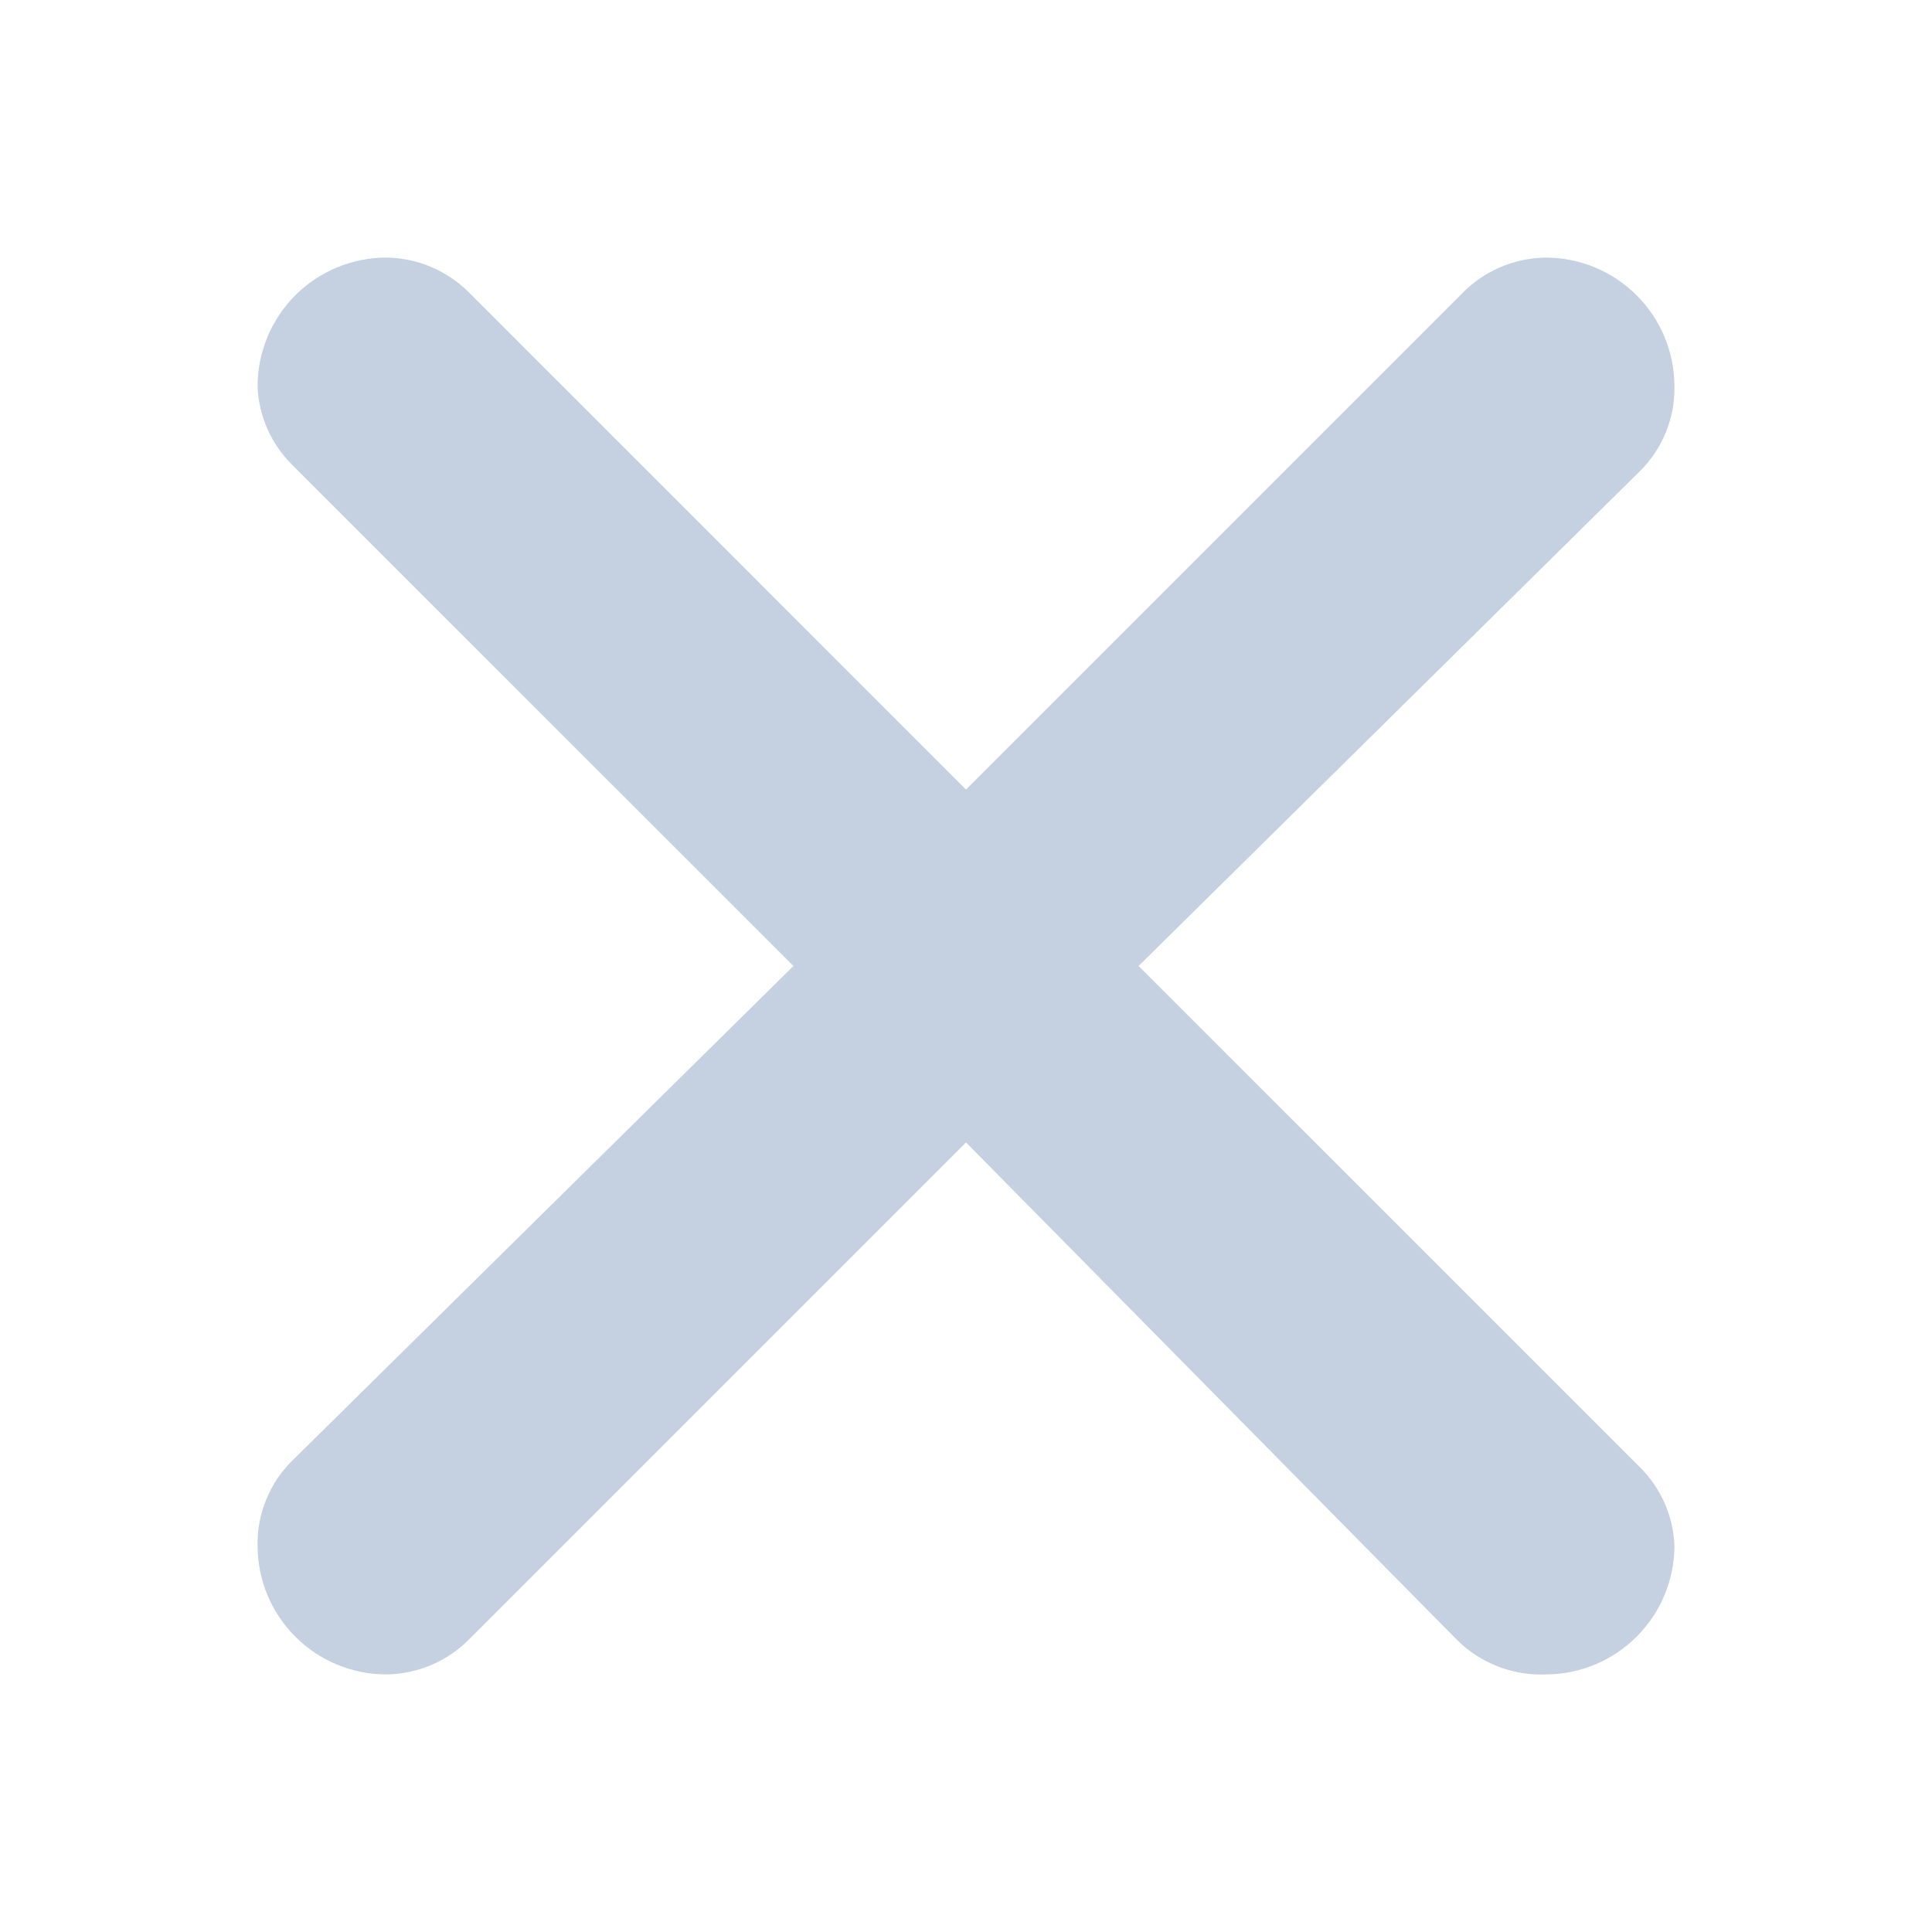
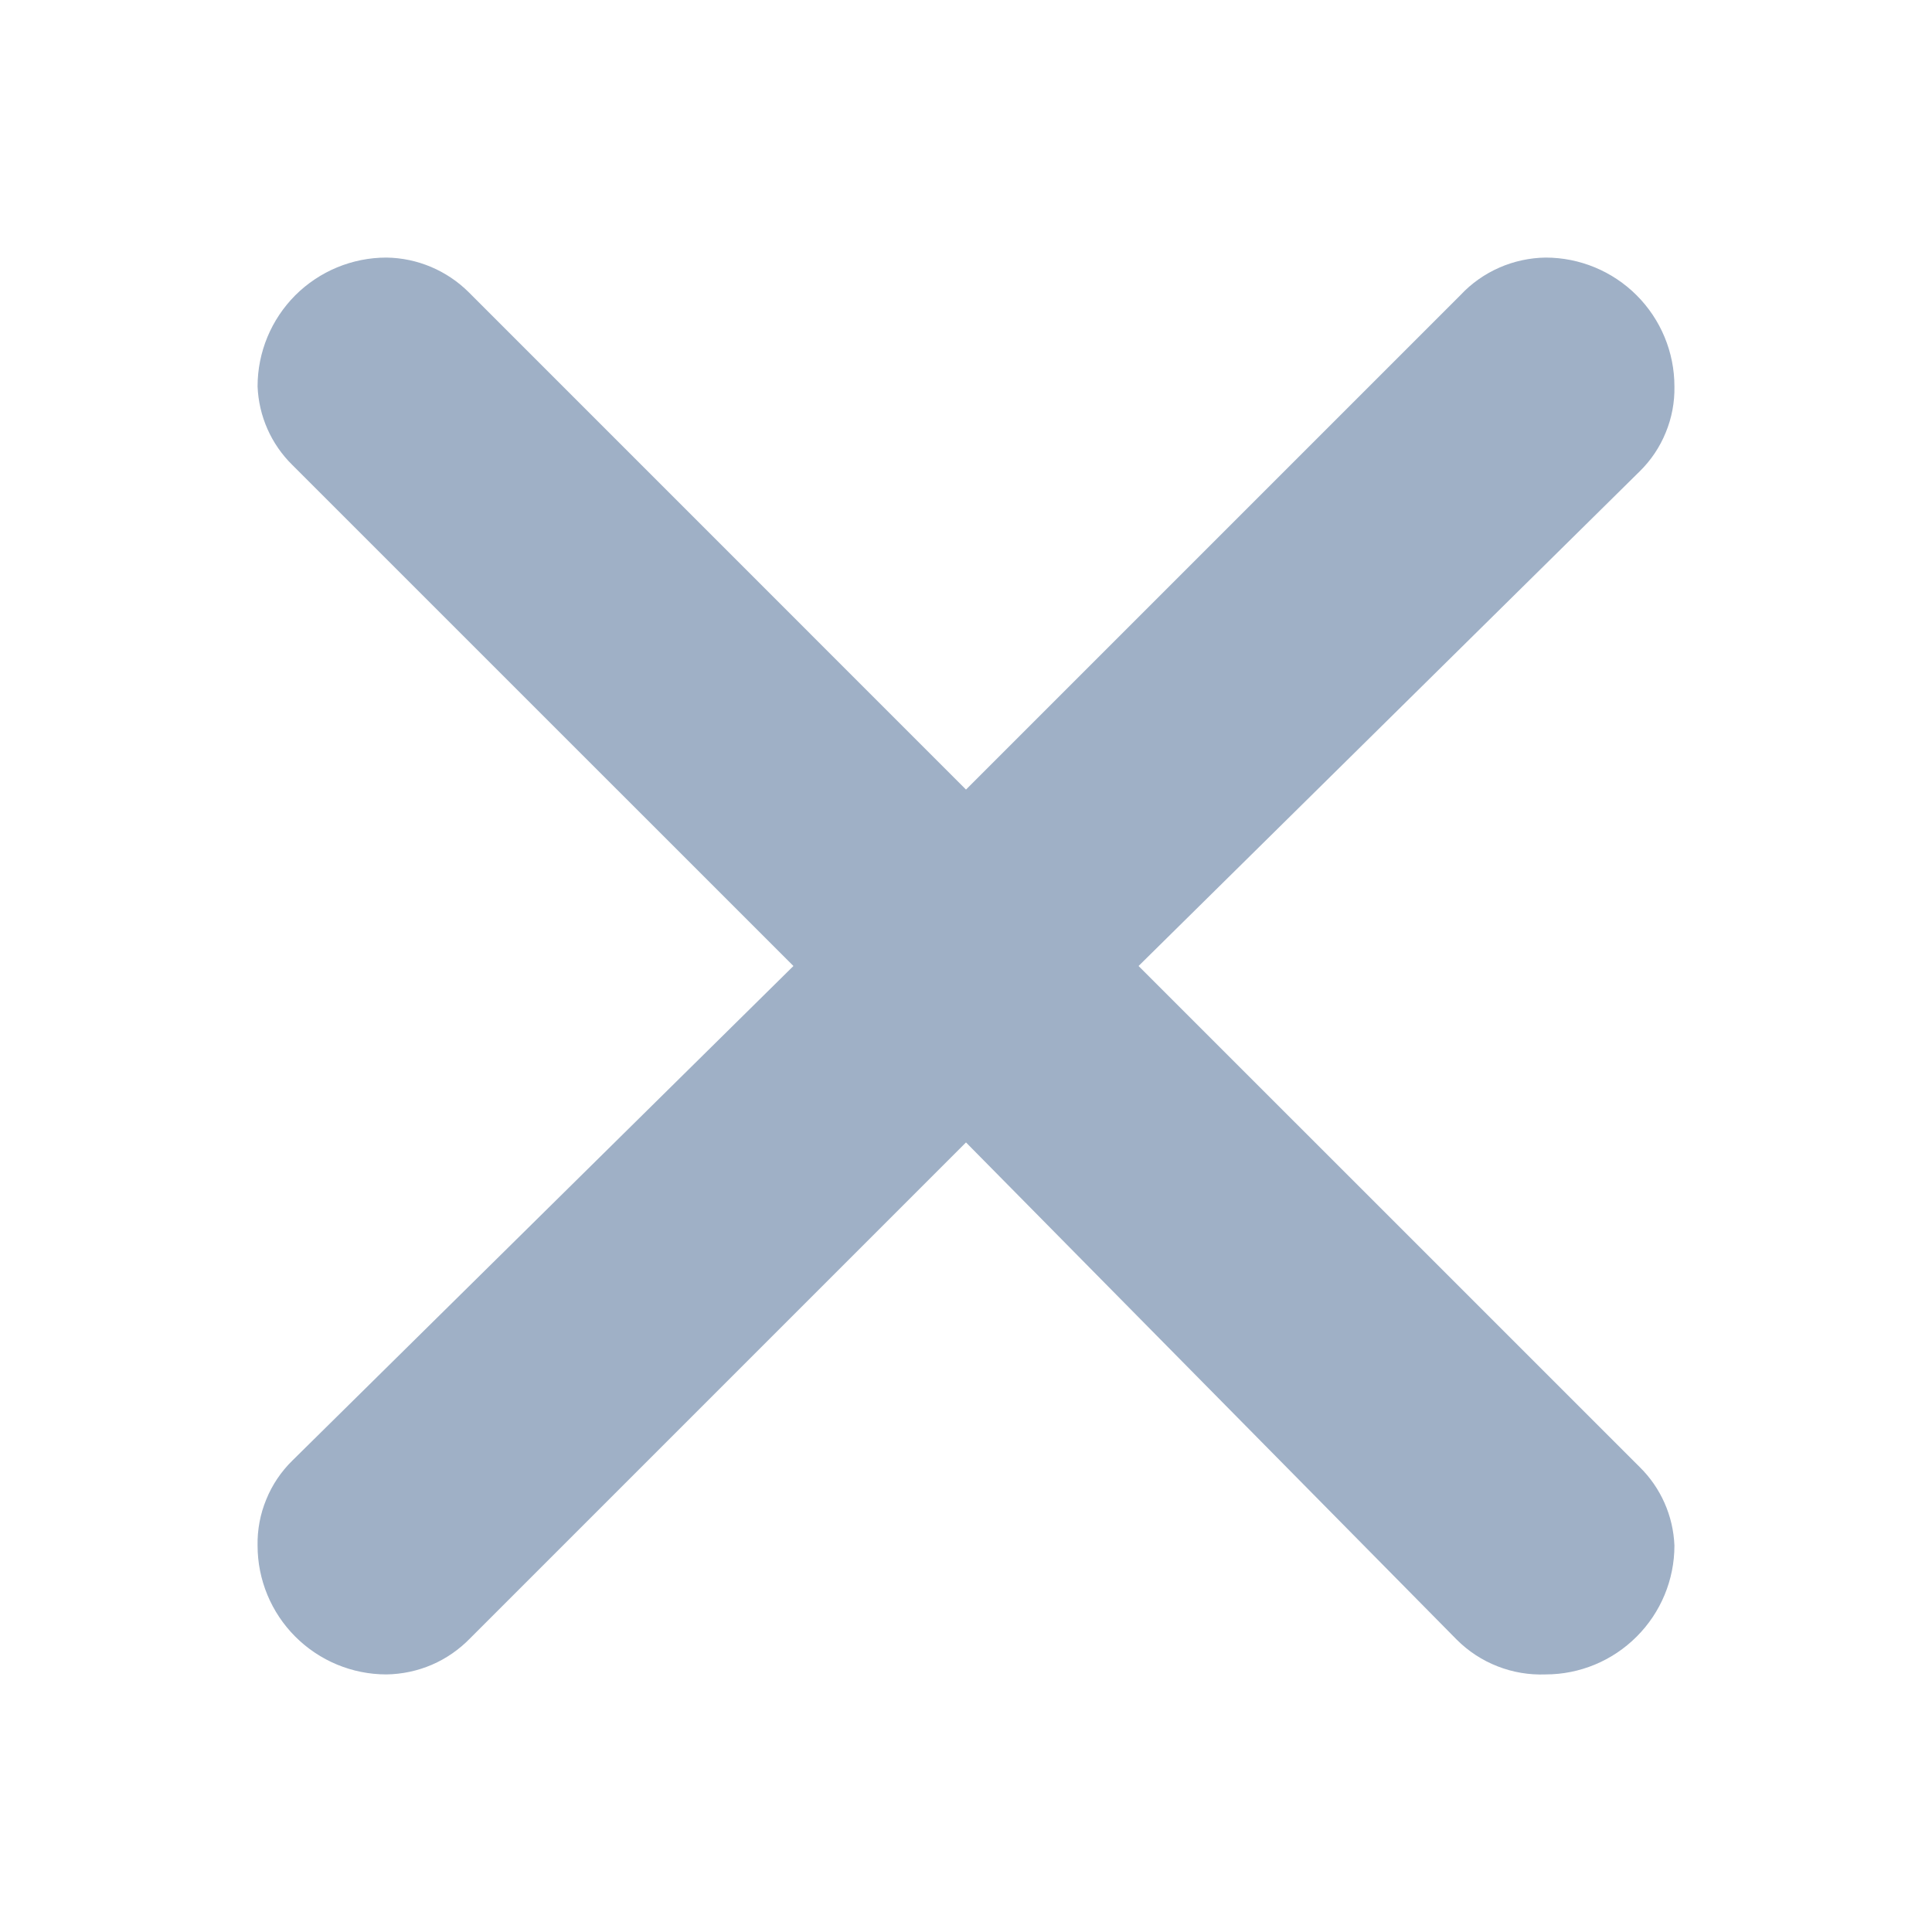
<svg xmlns="http://www.w3.org/2000/svg" width="25" height="25" viewBox="0 0 25 25" fill="none">
-   <path d="M6.067 3.783L12.5 10.217L18.9 3.817C19.041 3.666 19.212 3.546 19.401 3.463C19.59 3.38 19.794 3.336 20 3.333C20.442 3.333 20.866 3.509 21.178 3.821C21.491 4.134 21.667 4.558 21.667 5C21.671 5.204 21.633 5.407 21.555 5.596C21.478 5.786 21.363 5.957 21.217 6.1L14.733 12.5L21.217 18.983C21.491 19.252 21.652 19.616 21.667 20C21.667 20.442 21.491 20.866 21.178 21.178C20.866 21.491 20.442 21.667 20 21.667C19.788 21.675 19.576 21.64 19.378 21.562C19.18 21.485 19 21.367 18.85 21.217L12.5 14.783L6.083 21.2C5.943 21.345 5.774 21.462 5.588 21.542C5.402 21.622 5.202 21.664 5 21.667C4.558 21.667 4.134 21.491 3.821 21.178C3.509 20.866 3.333 20.442 3.333 20C3.329 19.796 3.367 19.593 3.445 19.404C3.522 19.214 3.637 19.043 3.783 18.9L10.267 12.5L3.783 6.017C3.509 5.748 3.348 5.384 3.333 5C3.333 4.558 3.509 4.134 3.821 3.821C4.134 3.509 4.558 3.333 5 3.333C5.4 3.338 5.783 3.5 6.067 3.783Z" fill="#C5D1E1" />
+   <path d="M6.067 3.783L12.5 10.217L18.9 3.817C19.041 3.666 19.212 3.546 19.401 3.463C19.59 3.38 19.794 3.336 20 3.333C20.442 3.333 20.866 3.509 21.178 3.821C21.491 4.134 21.667 4.558 21.667 5C21.671 5.204 21.633 5.407 21.555 5.596C21.478 5.786 21.363 5.957 21.217 6.1L14.733 12.5L21.217 18.983C21.491 19.252 21.652 19.616 21.667 20C21.667 20.442 21.491 20.866 21.178 21.178C20.866 21.491 20.442 21.667 20 21.667C19.788 21.675 19.576 21.64 19.378 21.562C19.18 21.485 19 21.367 18.85 21.217L12.5 14.783L6.083 21.2C5.942 21.345 5.774 21.462 5.588 21.542C5.402 21.622 5.202 21.664 5 21.667C4.558 21.667 4.134 21.491 3.821 21.178C3.509 20.866 3.333 20.442 3.333 20C3.329 19.796 3.367 19.593 3.445 19.404C3.522 19.214 3.637 19.043 3.783 18.9L10.267 12.5L3.783 6.017C3.509 5.748 3.348 5.384 3.333 5C3.333 4.558 3.509 4.134 3.821 3.821C4.134 3.509 4.558 3.333 5 3.333C5.4 3.338 5.783 3.5 6.067 3.783Z" fill="#9FB0C6" />
</svg>
